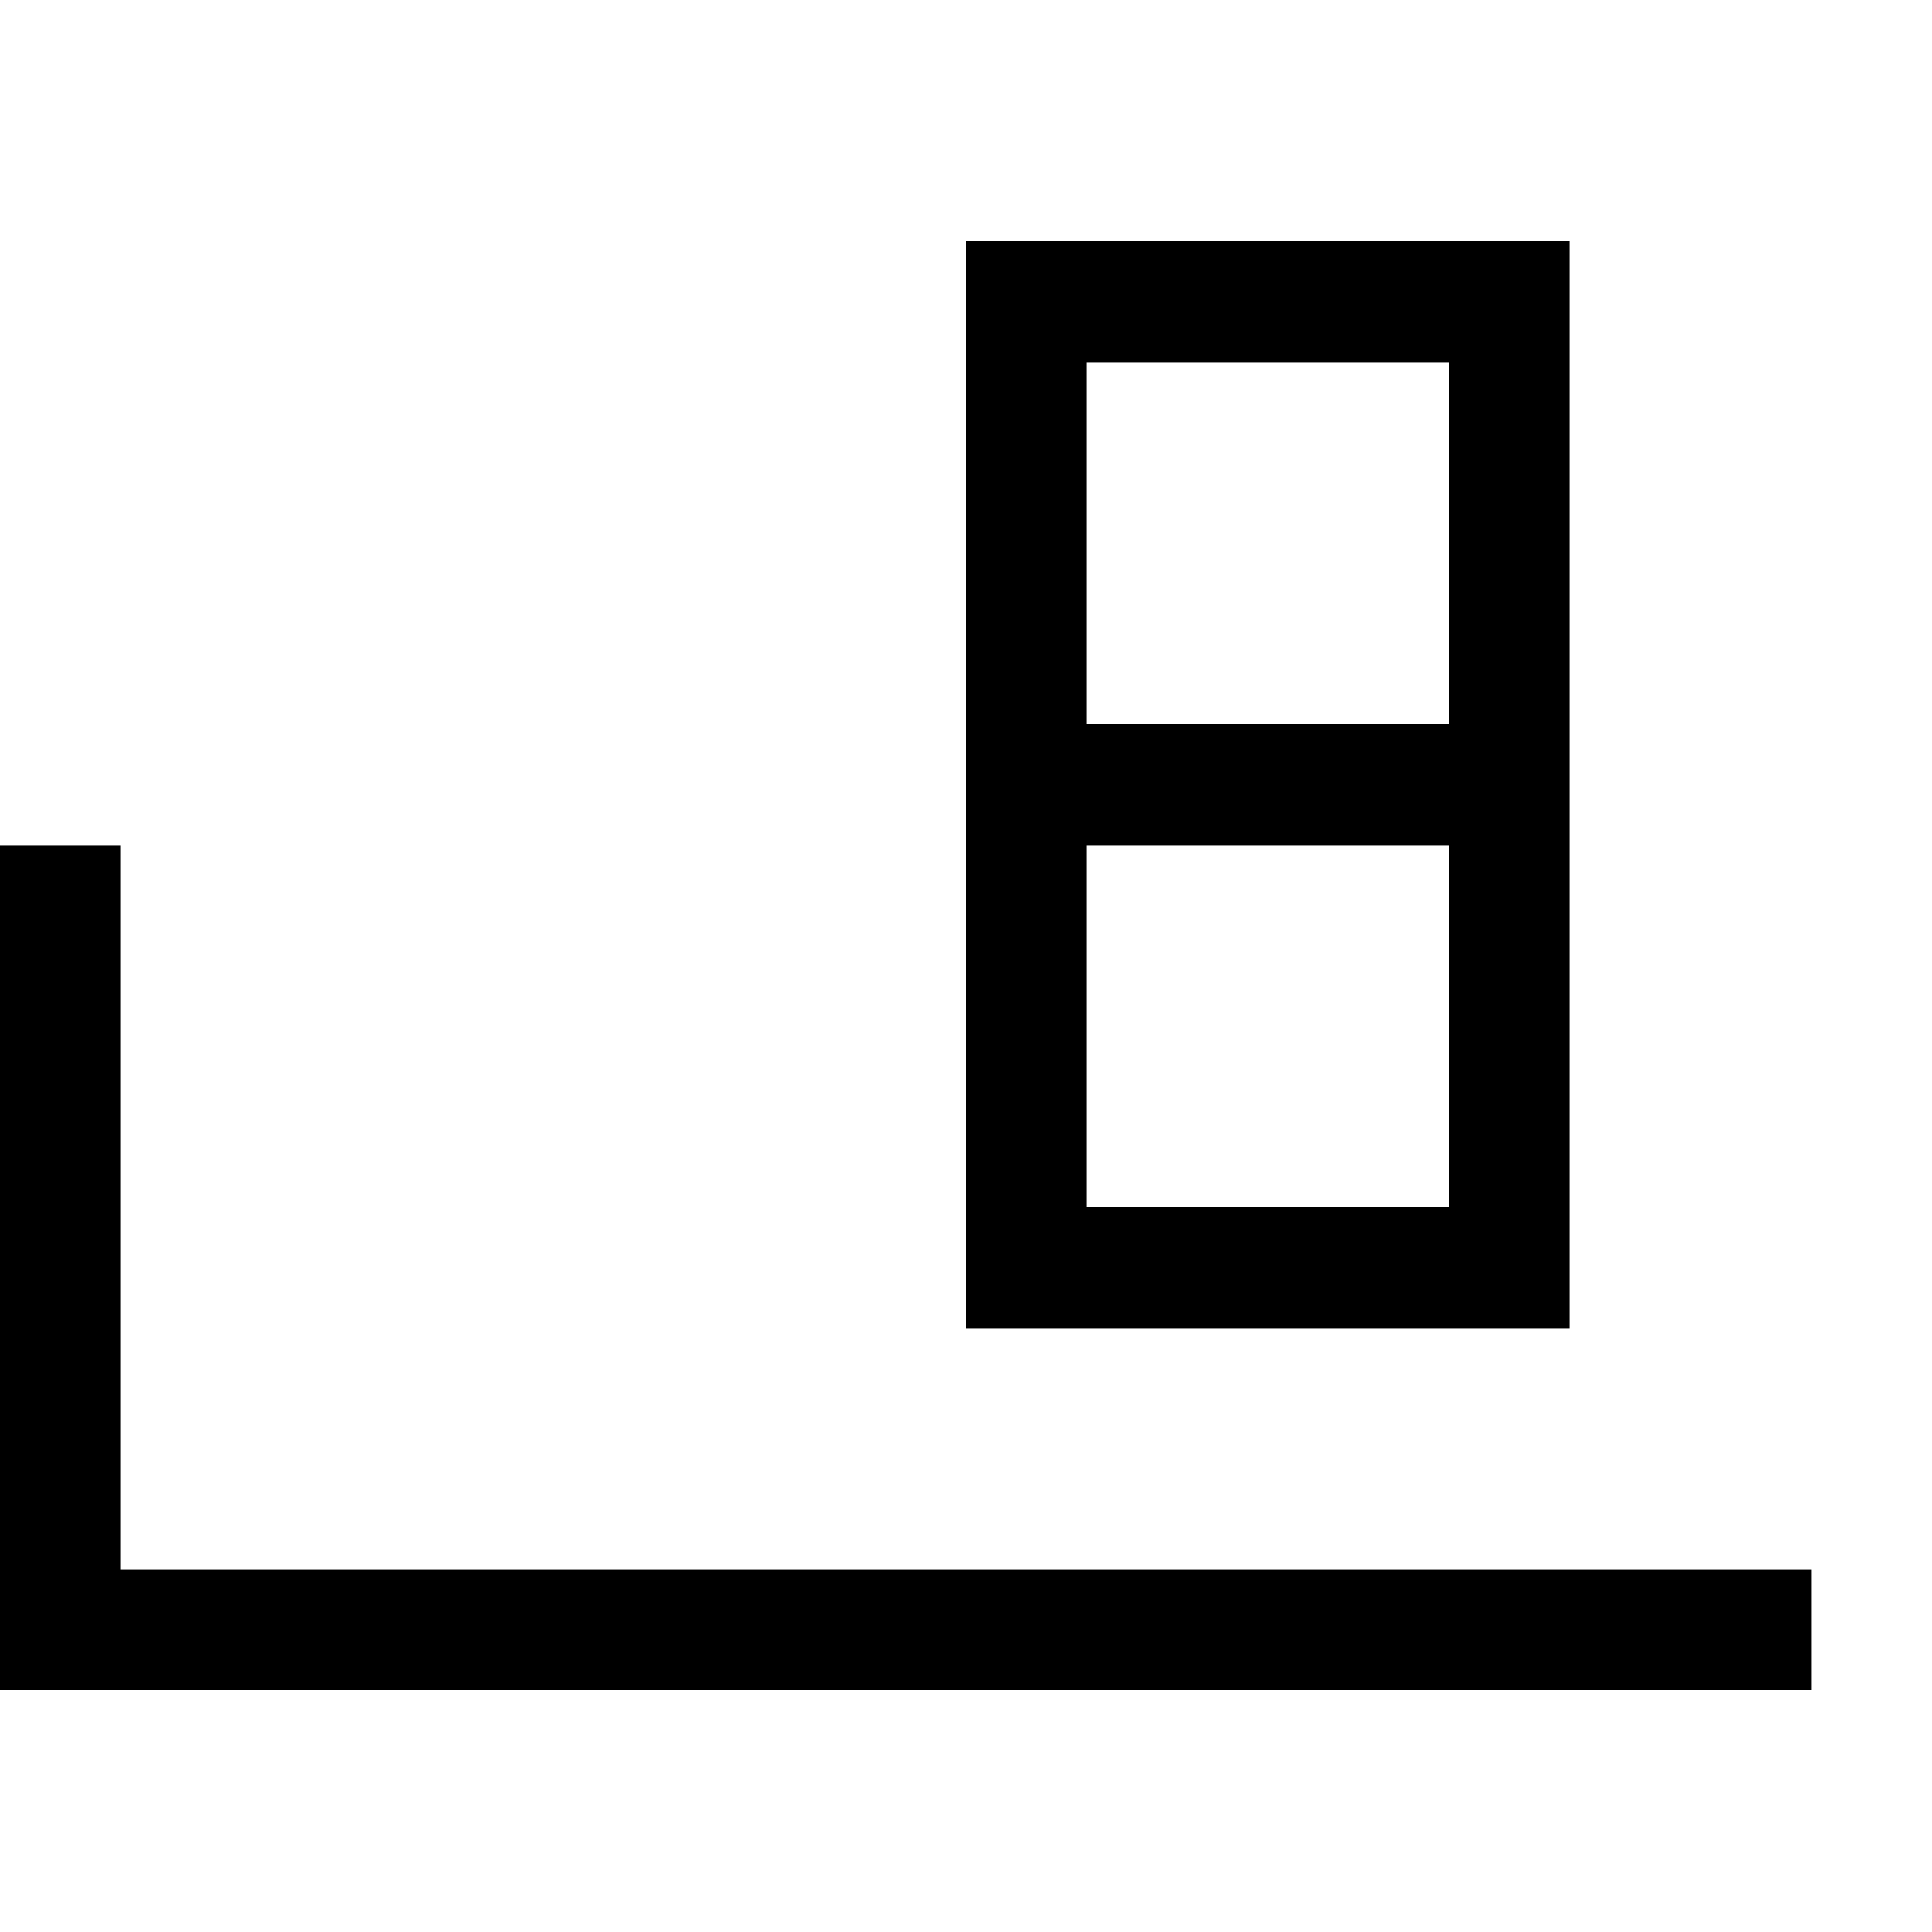
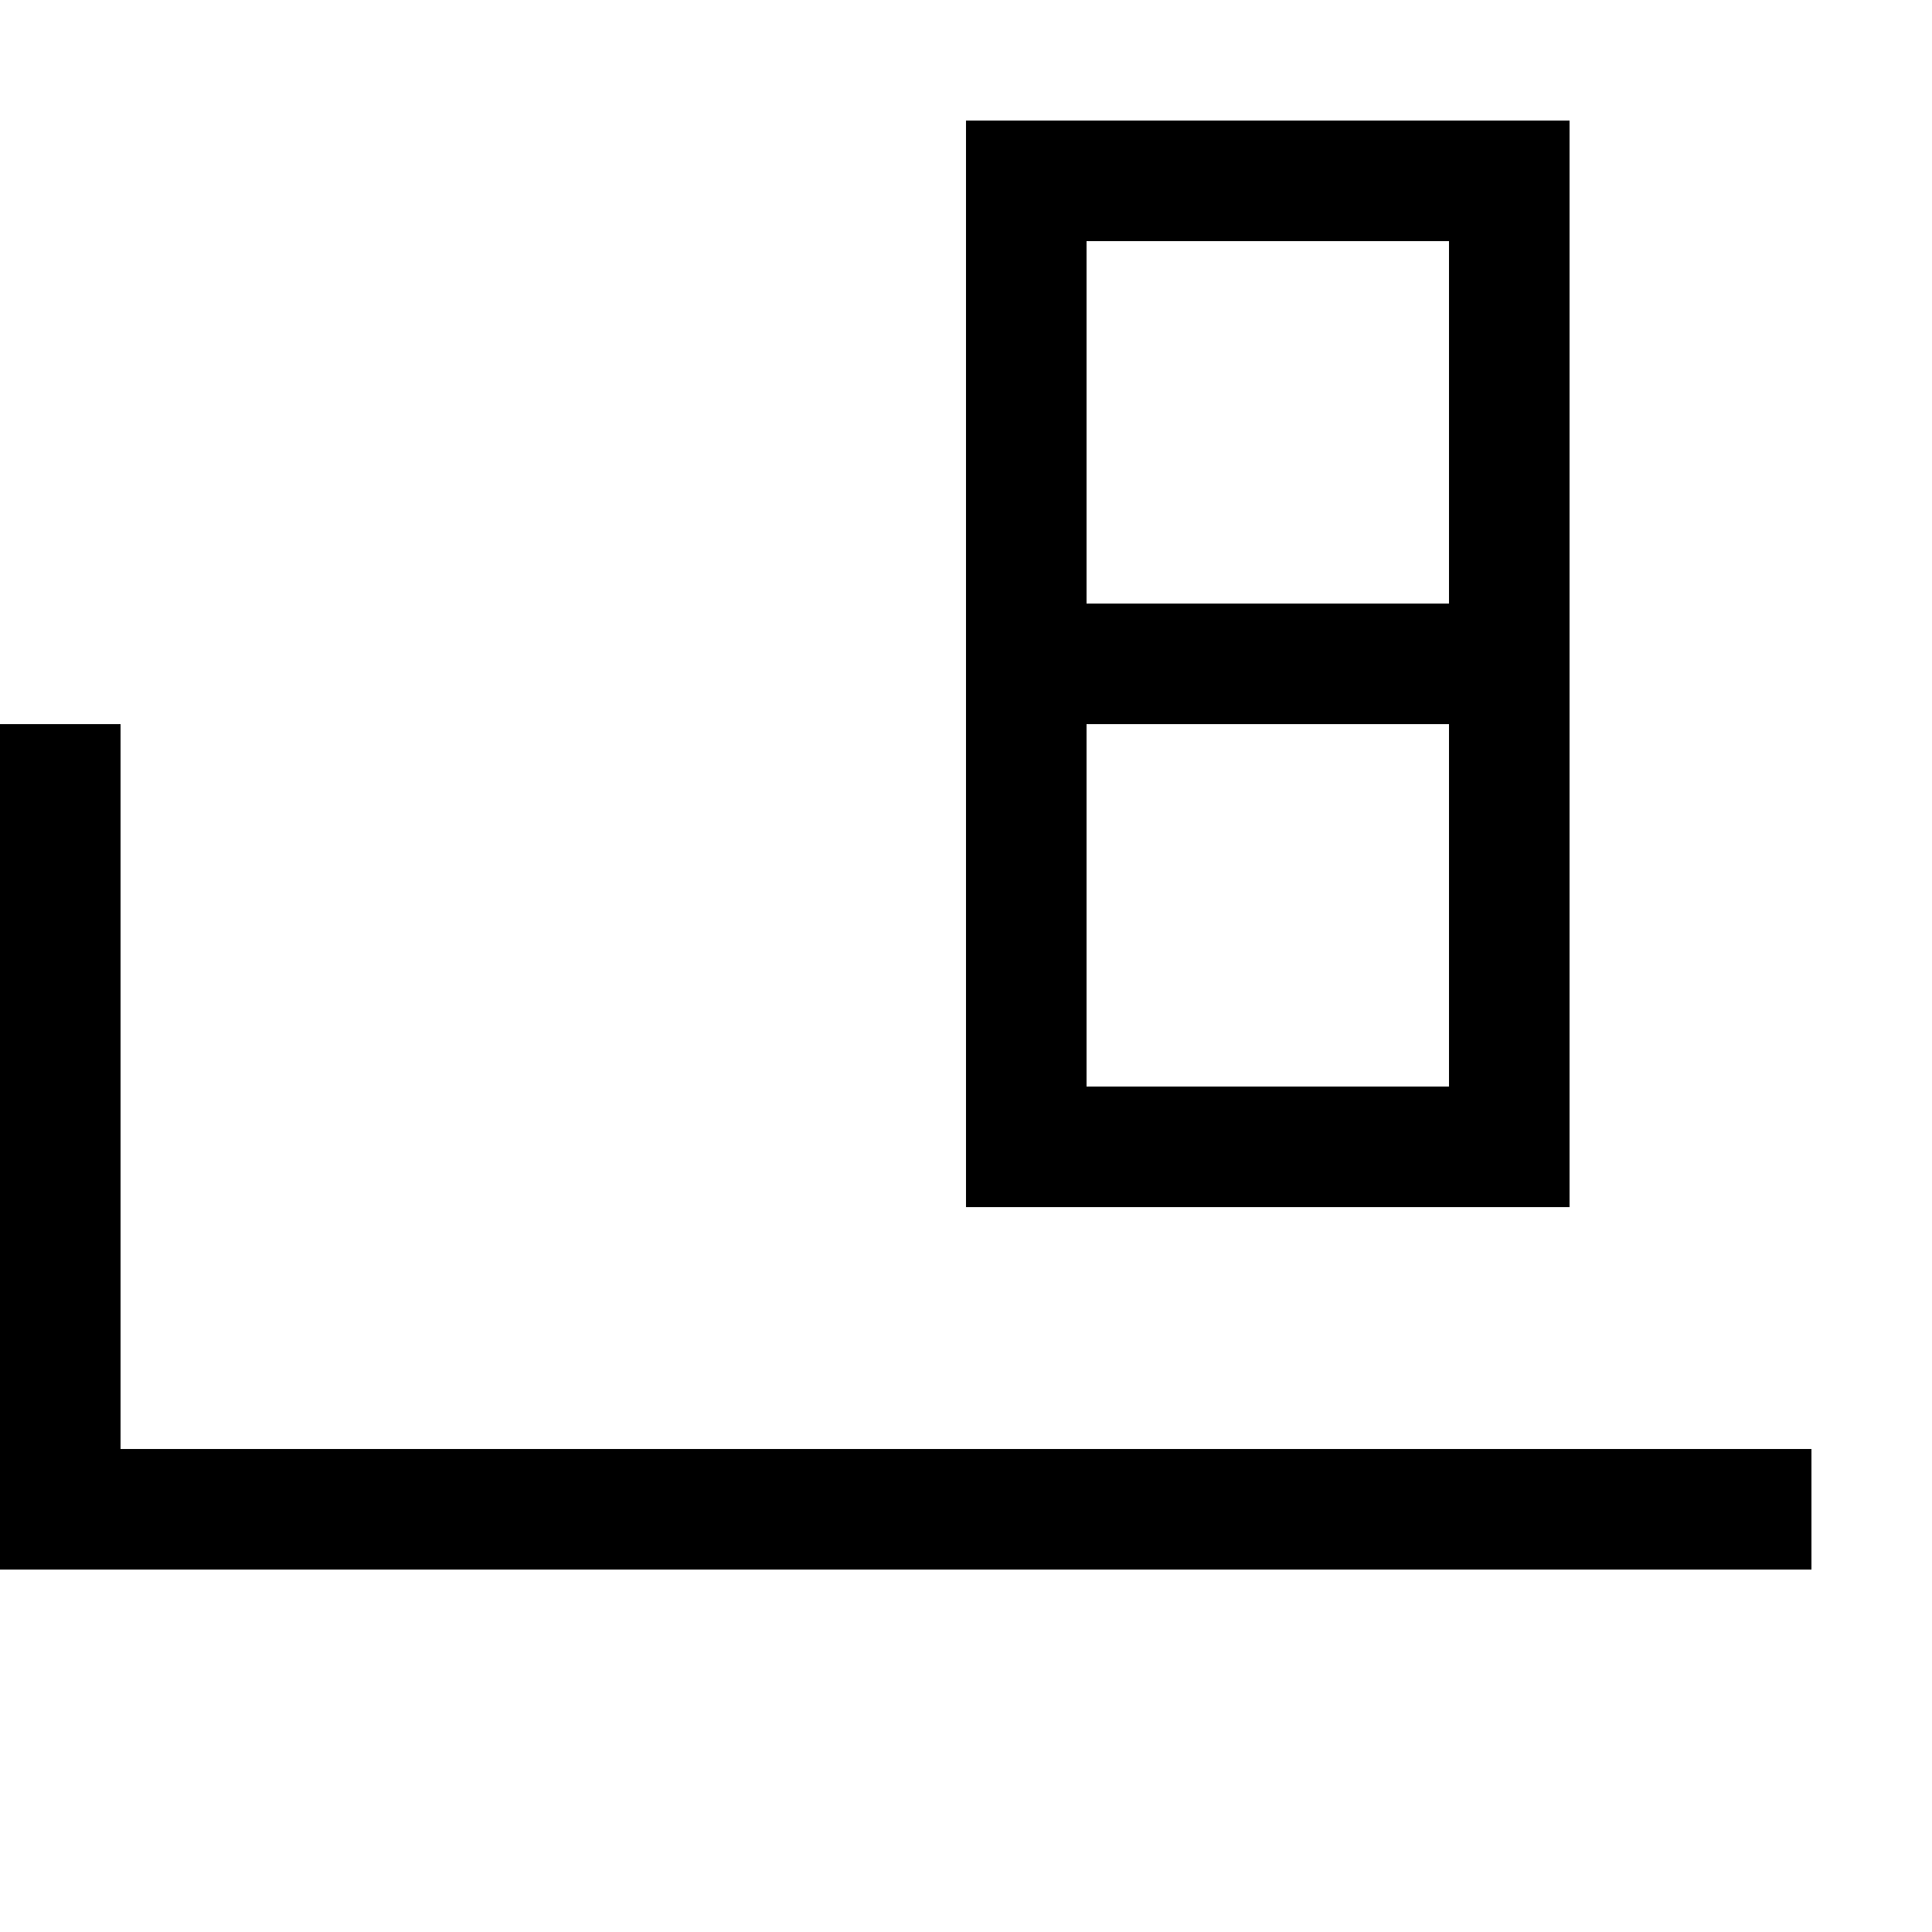
<svg xmlns="http://www.w3.org/2000/svg" viewBox="0 0 16 16" width="16" height="16" shape-rendering="crispEdges" role="img" aria-label="graphic">
-   <rect x="8" y="2" width="5" height="1" fill="currentColor" />
-   <rect x="8" y="3" width="1" height="3" fill="currentColor" />
-   <rect x="12" y="3" width="1" height="3" fill="currentColor" />
-   <rect x="8" y="6" width="5" height="1" fill="currentColor" />
-   <rect x="0" y="7" width="1" height="6" fill="currentColor" />
-   <rect x="8" y="7" width="1" height="3" fill="currentColor" />
-   <rect x="12" y="7" width="1" height="3" fill="currentColor" />
-   <rect x="8" y="10" width="5" height="1" fill="currentColor" />
-   <rect x="0" y="13" width="15" height="1" fill="currentColor" />
+   <rect x="8" y="1" width="5" height="1" fill="currentColor" />
+   <rect x="8" y="2" width="1" height="3" fill="currentColor" />
+   <rect x="12" y="2" width="1" height="3" fill="currentColor" />
+   <rect x="8" y="5" width="5" height="1" fill="currentColor" />
+   <rect x="0" y="6" width="1" height="6" fill="currentColor" />
+   <rect x="8" y="6" width="1" height="3" fill="currentColor" />
+   <rect x="12" y="6" width="1" height="3" fill="currentColor" />
+   <rect x="8" y="9" width="5" height="1" fill="currentColor" />
+   <rect x="0" y="12" width="15" height="1" fill="currentColor" />
</svg>
